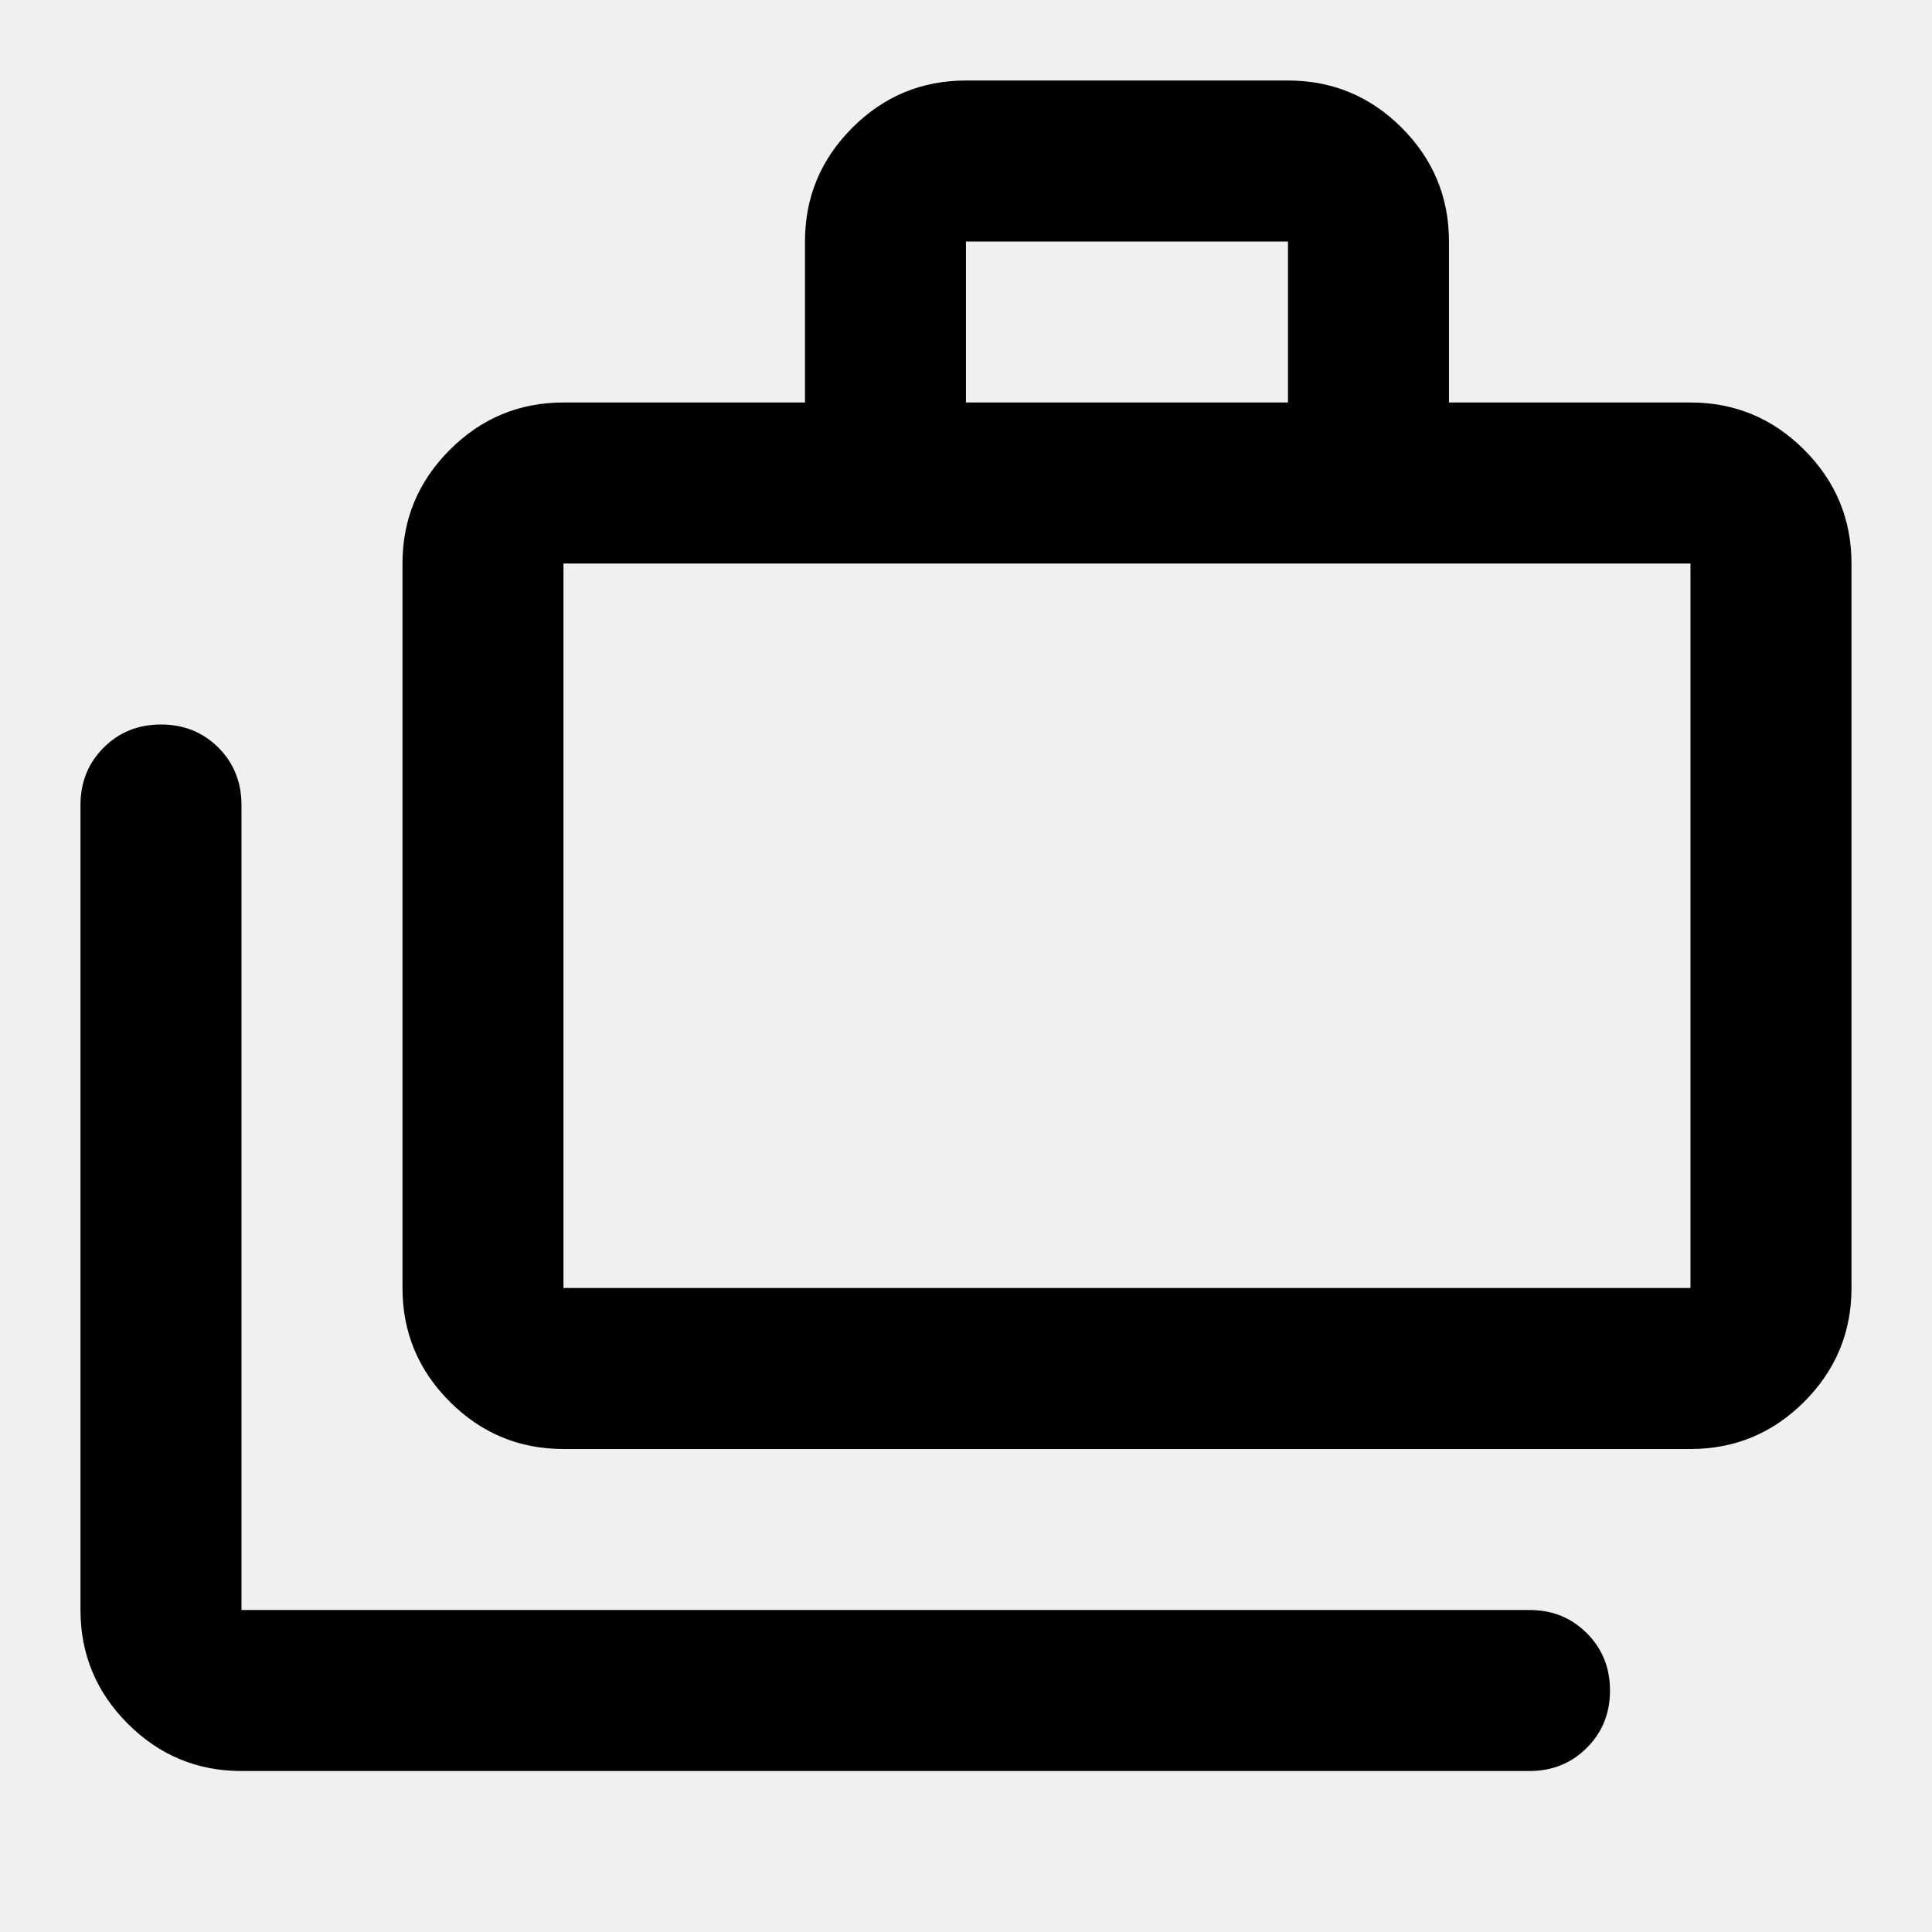
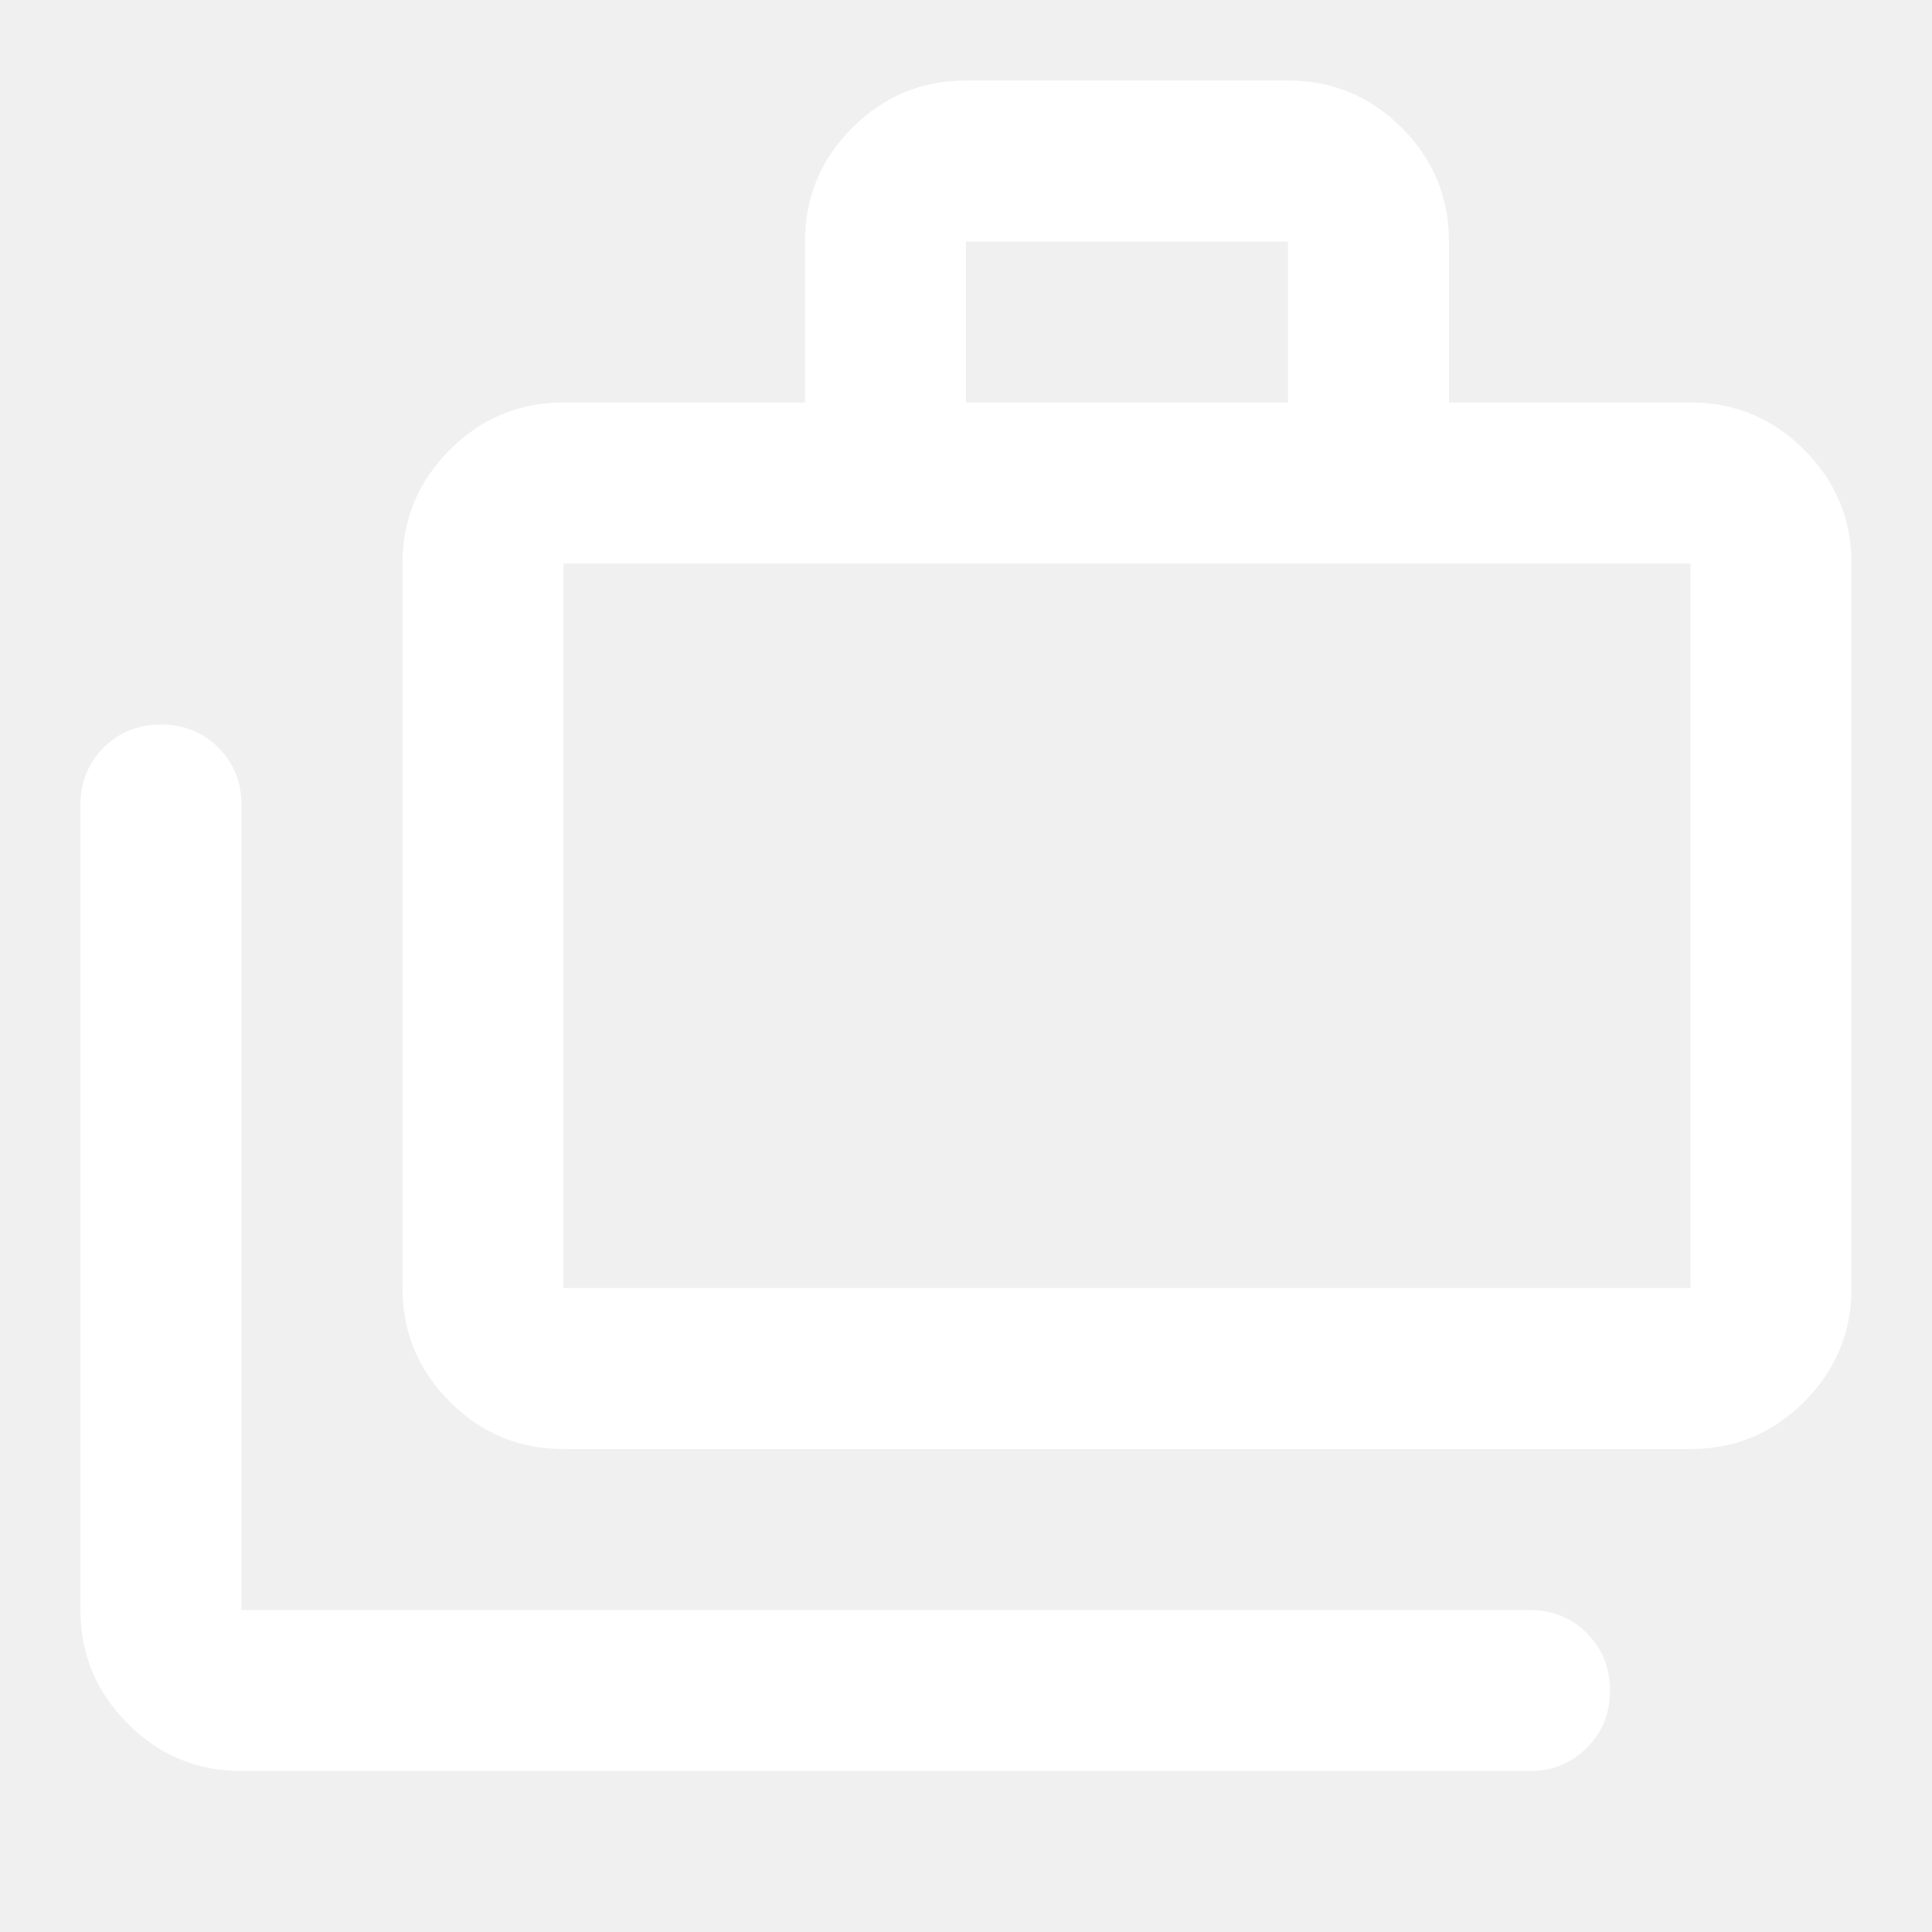
<svg xmlns="http://www.w3.org/2000/svg" width="64" height="64" viewBox="0 0 64 64" fill="none">
-   <path d="M7.999 58.667C6.533 58.667 5.278 58.145 4.234 57.101C3.189 56.056 2.666 54.8 2.666 53.333V26.667C2.666 25.911 2.922 25.277 3.434 24.765C3.944 24.255 4.577 24 5.333 24C6.088 24 6.722 24.255 7.234 24.765C7.744 25.277 7.999 25.911 7.999 26.667V53.333H50.666C51.422 53.333 52.054 53.589 52.565 54.101C53.077 54.612 53.333 55.245 53.333 56C53.333 56.756 53.077 57.389 52.565 57.899C52.054 58.411 51.422 58.667 50.666 58.667H7.999ZM18.666 48C17.199 48 15.944 47.478 14.901 46.435C13.855 45.389 13.333 44.133 13.333 42.667V18.667C13.333 17.2 13.855 15.945 14.901 14.901C15.944 13.856 17.199 13.333 18.666 13.333H26.666V8C26.666 6.533 27.189 5.277 28.234 4.232C29.278 3.188 30.533 2.667 31.999 2.667H42.666C44.133 2.667 45.389 3.188 46.434 4.232C47.478 5.277 47.999 6.533 47.999 8V13.333H55.999C57.466 13.333 58.722 13.856 59.767 14.901C60.811 15.945 61.333 17.2 61.333 18.667V42.667C61.333 44.133 60.811 45.389 59.767 46.435C58.722 47.478 57.466 48 55.999 48H18.666ZM31.999 13.333H42.666V8H31.999V13.333ZM18.666 42.667H55.999V18.667H18.666V42.667Z" fill="black" />
+   <path d="M7.999 58.667C6.533 58.667 5.278 58.145 4.234 57.101C3.189 56.056 2.666 54.8 2.666 53.333V26.667C2.666 25.911 2.922 25.277 3.434 24.765C3.944 24.255 4.577 24 5.333 24C6.088 24 6.722 24.255 7.234 24.765C7.744 25.277 7.999 25.911 7.999 26.667V53.333H50.666C51.422 53.333 52.054 53.589 52.565 54.101C53.077 54.612 53.333 55.245 53.333 56C53.333 56.756 53.077 57.389 52.565 57.899C52.054 58.411 51.422 58.667 50.666 58.667H7.999ZM18.666 48C17.199 48 15.944 47.478 14.901 46.435C13.855 45.389 13.333 44.133 13.333 42.667V18.667C13.333 17.2 13.855 15.945 14.901 14.901C15.944 13.856 17.199 13.333 18.666 13.333H26.666V8C26.666 6.533 27.189 5.277 28.234 4.232C29.278 3.188 30.533 2.667 31.999 2.667H42.666C44.133 2.667 45.389 3.188 46.434 4.232C47.478 5.277 47.999 6.533 47.999 8V13.333H55.999C57.466 13.333 58.722 13.856 59.767 14.901C60.811 15.945 61.333 17.2 61.333 18.667V42.667C61.333 44.133 60.811 45.389 59.767 46.435C58.722 47.478 57.466 48 55.999 48H18.666ZM31.999 13.333H42.666V8H31.999V13.333ZM18.666 42.667H55.999V18.667H18.666V42.667Z" fill="white" />
</svg>
